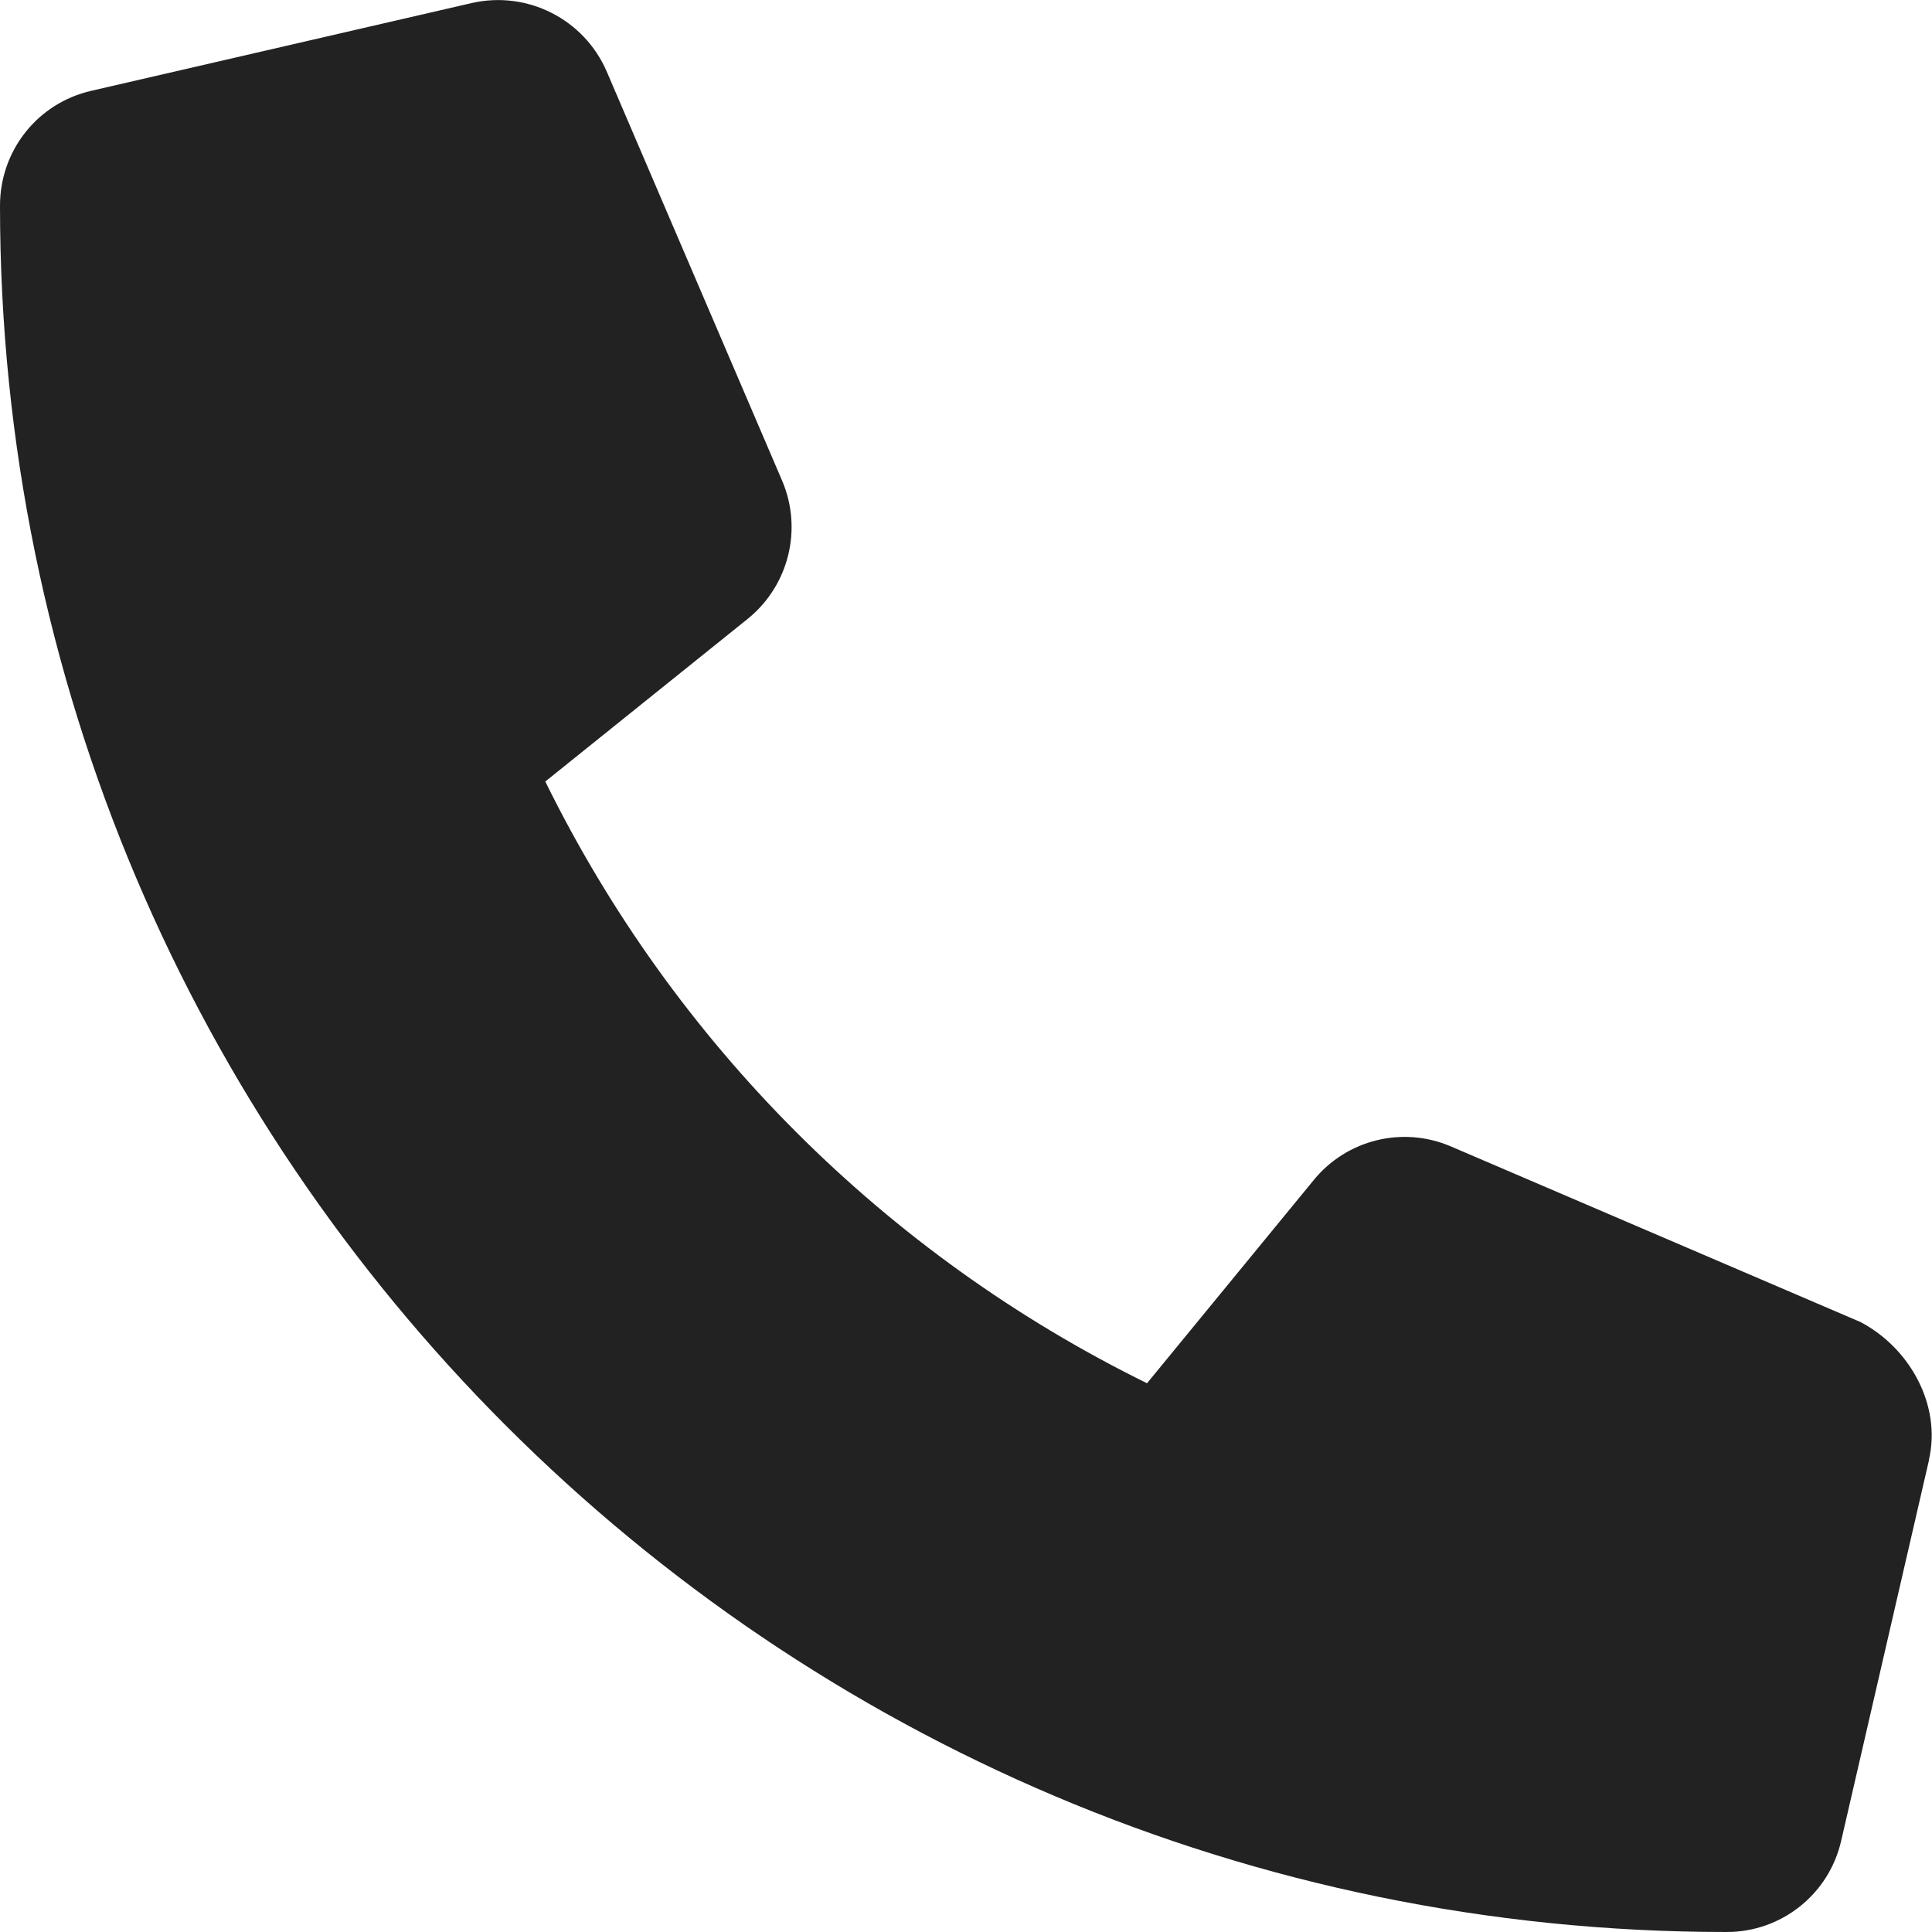
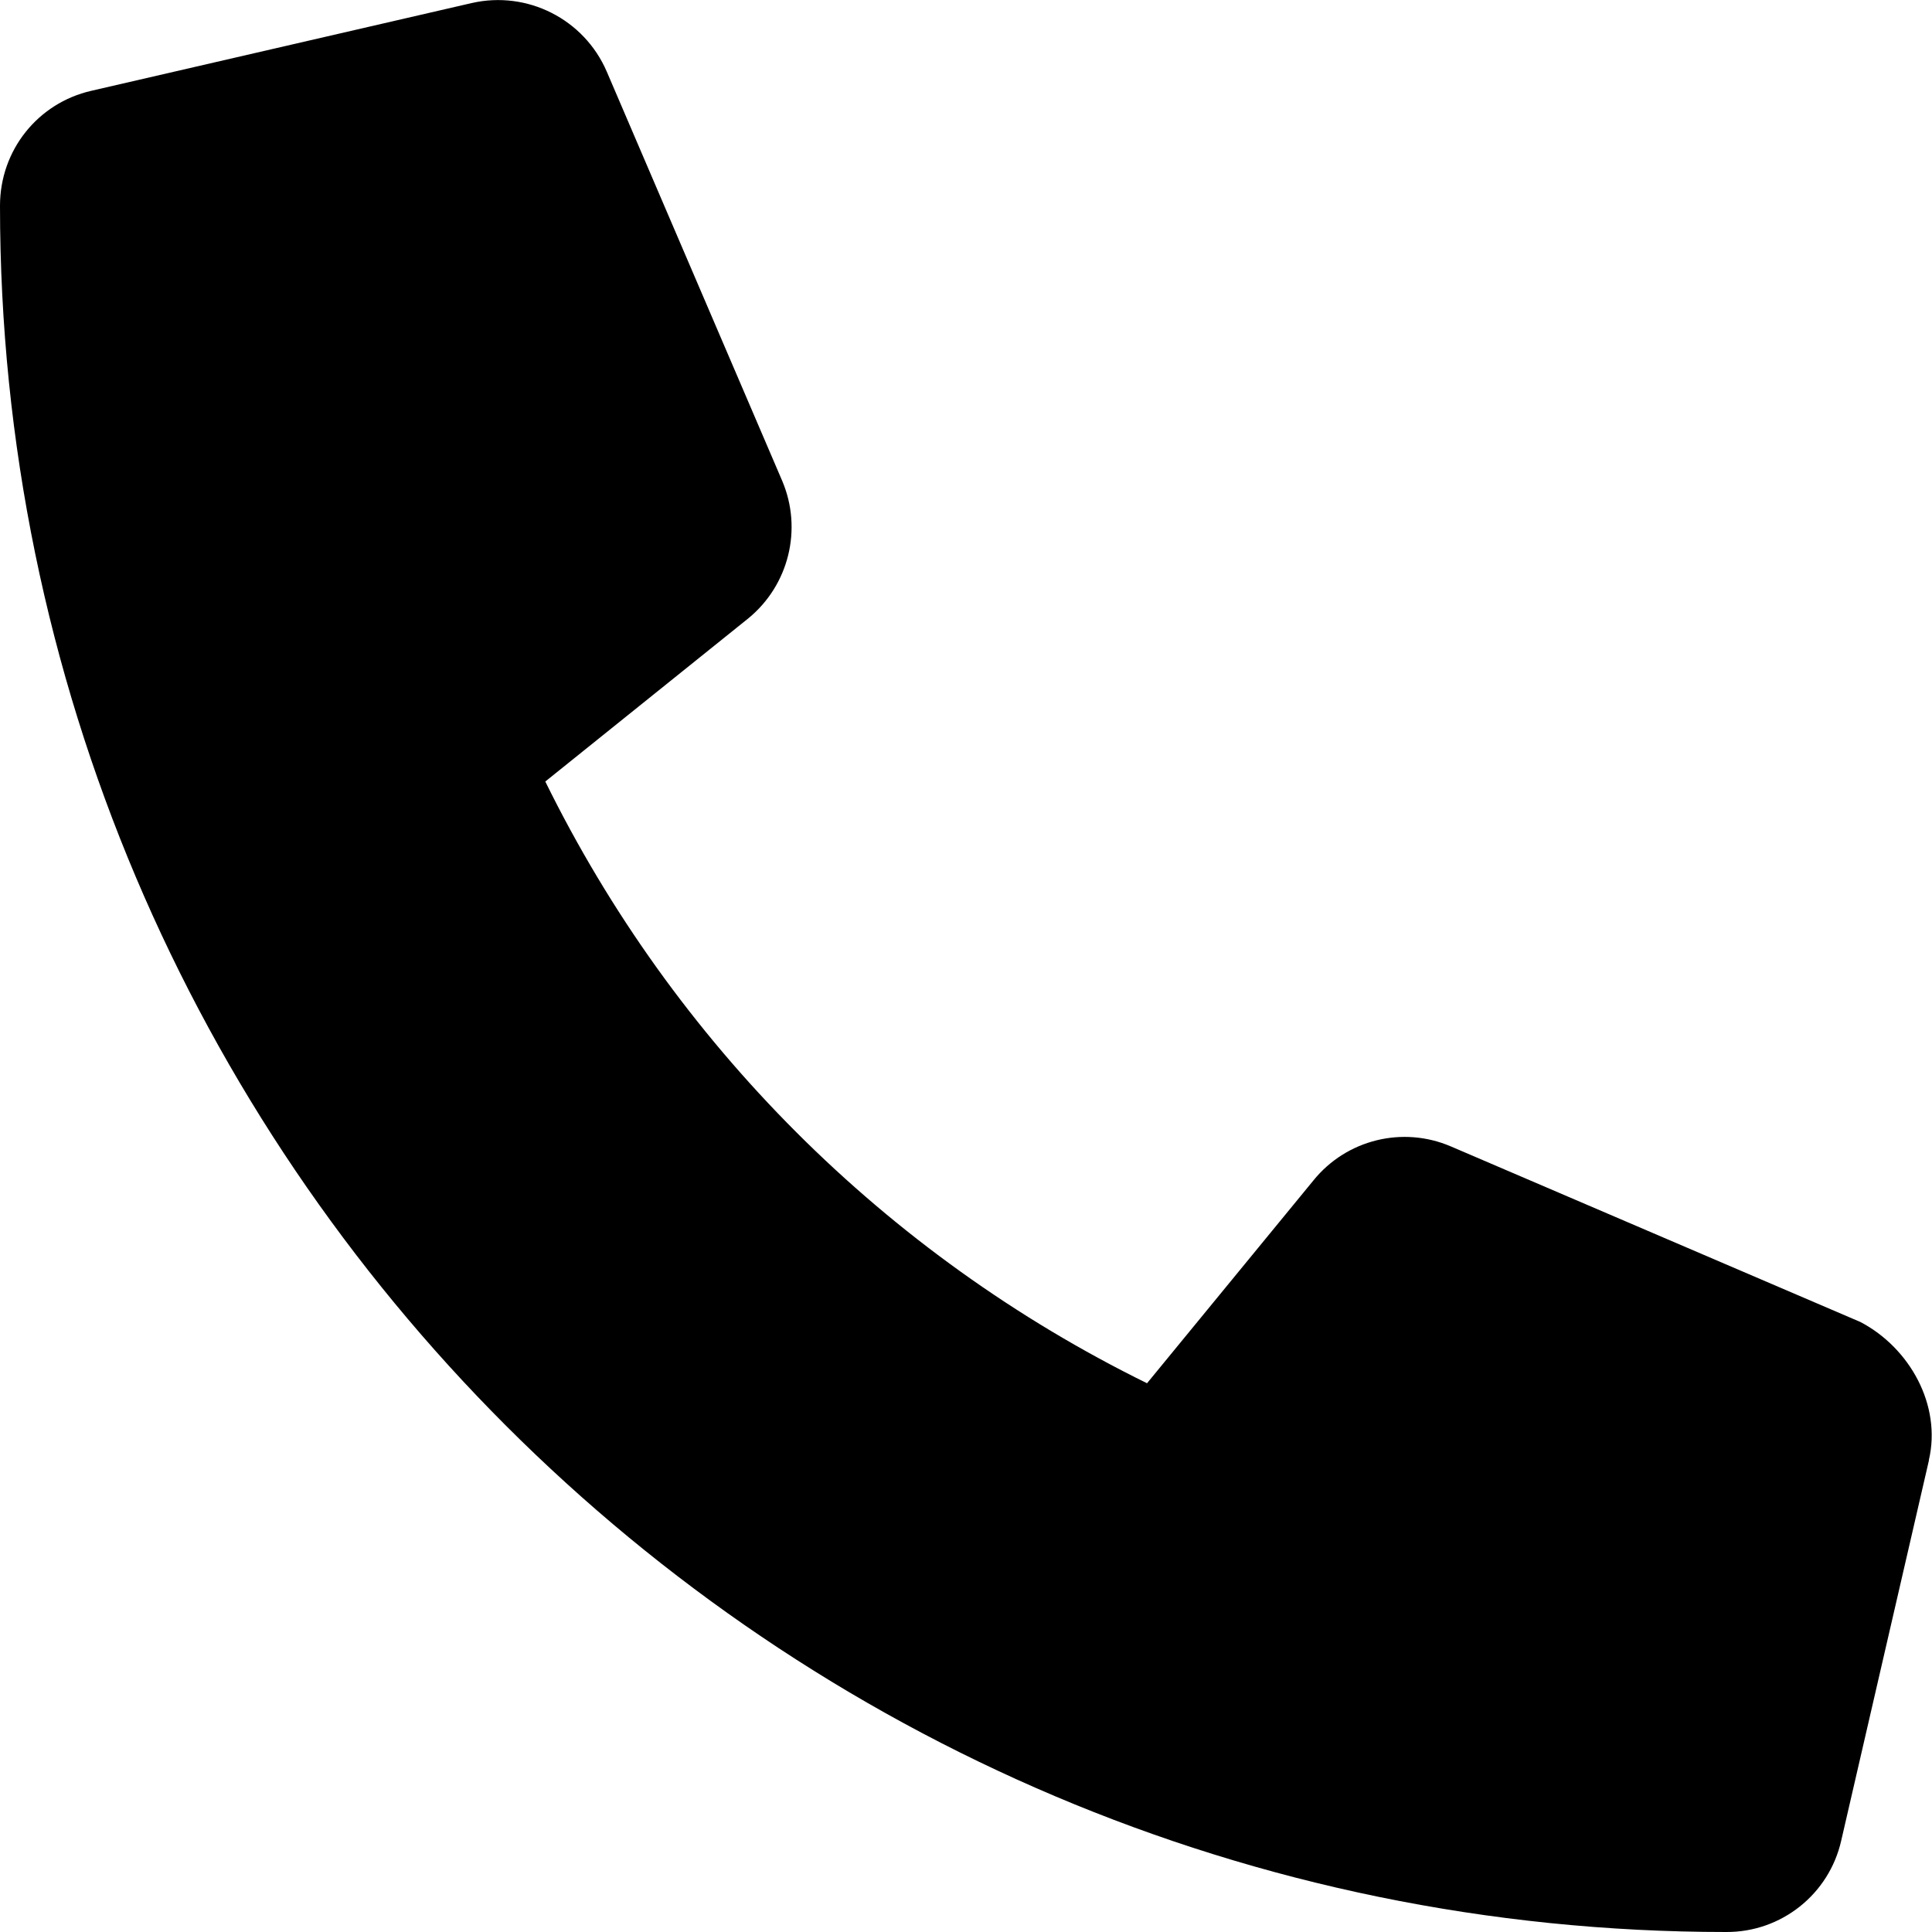
- <svg xmlns="http://www.w3.org/2000/svg" width="14" height="14.002" viewBox="1498 30.499 14 14.002">
-   <path d="m1511.98 41.082-.636 2.757a.85.85 0 0 1-.833.662c-6.9 0-12.511-5.612-12.511-12.511 0-.401.273-.744.662-.833l2.757-.636a.858.858 0 0 1 .978.496l1.272 2.967a.856.856 0 0 1-.245.996l-1.472 1.183a9.562 9.562 0 0 0 4.361 4.361l1.206-1.47a.85.85 0 0 1 .997-.246l2.967 1.272c.357.187.59.603.496 1.002Z" fill="#222" fill-rule="evenodd" data-name="phone" />
+ <svg xmlns="http://www.w3.org/2000/svg" width="14" height="14.002" fill="currentColor" viewBox="1498 30.499 14 14.002">
+   <path d="m1511.98 41.082-.636 2.757a.85.85 0 0 1-.833.662c-6.9 0-12.511-5.612-12.511-12.511 0-.401.273-.744.662-.833l2.757-.636a.858.858 0 0 1 .978.496l1.272 2.967a.856.856 0 0 1-.245.996l-1.472 1.183a9.562 9.562 0 0 0 4.361 4.361l1.206-1.47a.85.85 0 0 1 .997-.246l2.967 1.272c.357.187.59.603.496 1.002Z" fill-rule="evenodd" data-name="phone" />
</svg>
